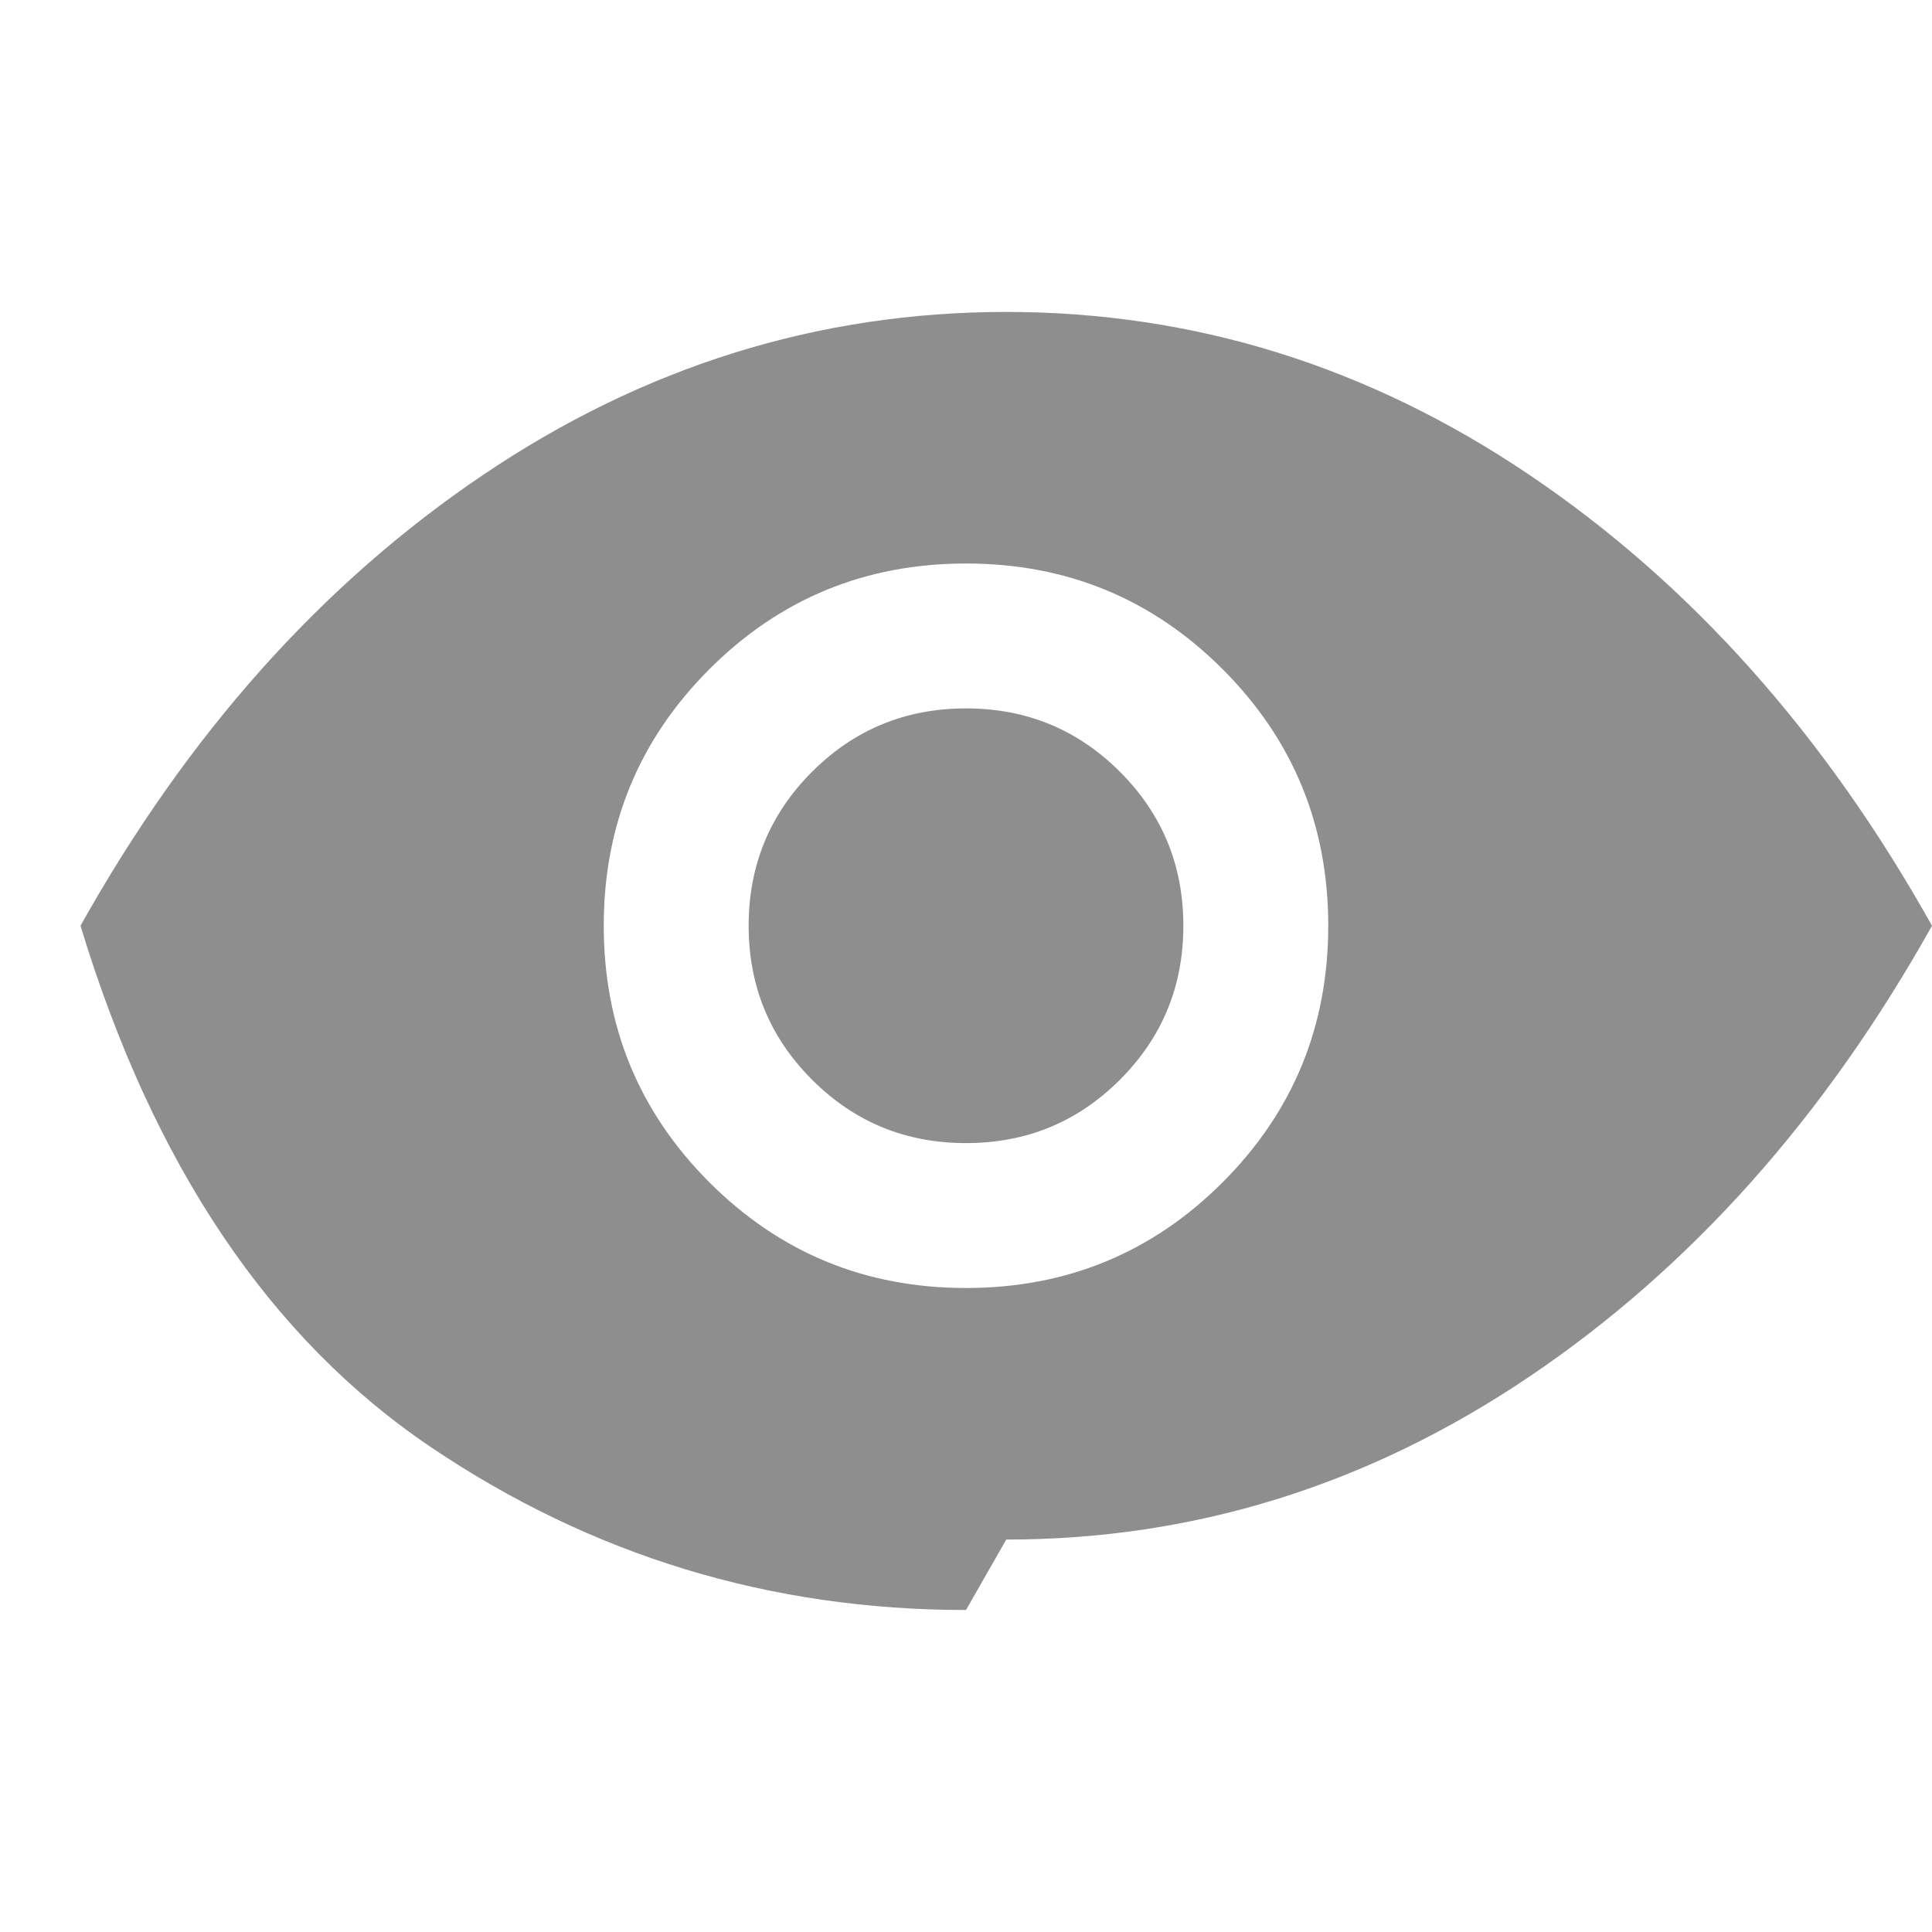
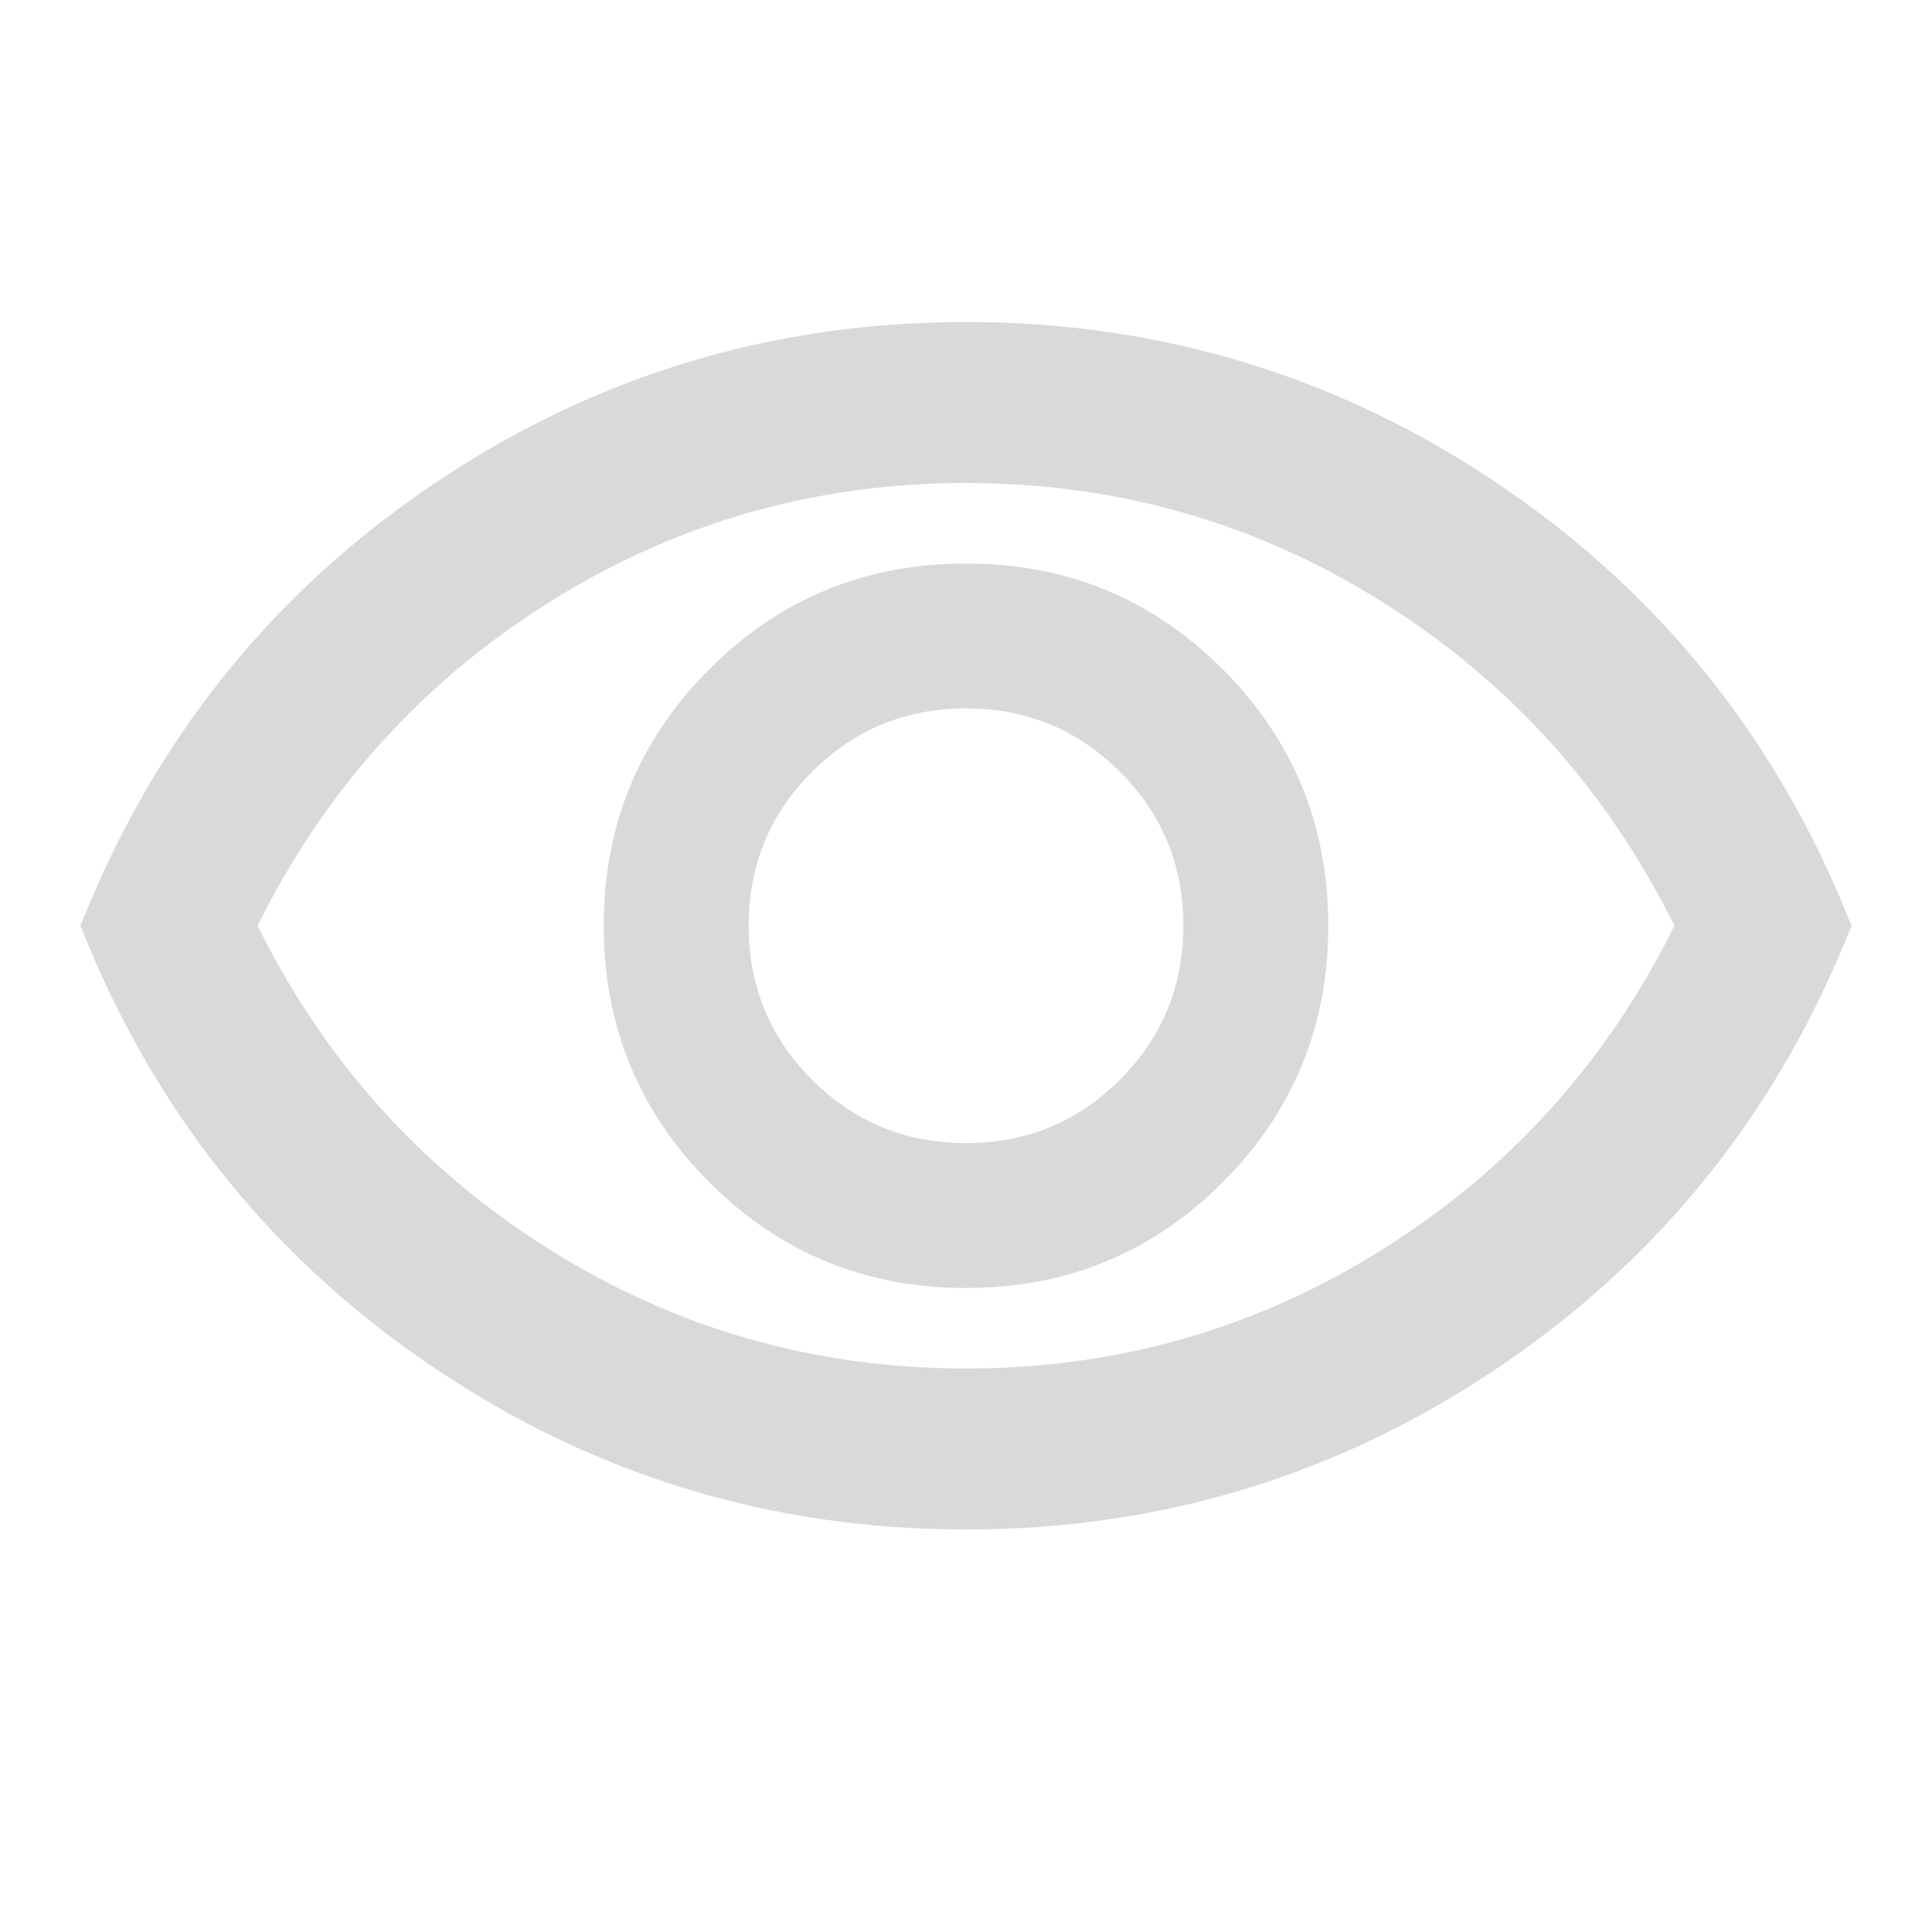
- <svg xmlns="http://www.w3.org/2000/svg" height="24px" viewBox="0 -960 960 960" width="24px" fill="#8e8e8e">
-   <path d="M480-320q75 0 127.5-52.5T660-500q0-75-52.5-127.5T480-680q-75 0-127.5 52.5T300-500q0 75 52.5 127.5T480-320Zm0-72q-45 0-76.5-31.5T372-500q0-45 31.5-76.5T480-608q45 0 76.5 31.5T588-500q0 45-31.5 76.5T480-392ZM480-160q-146 0-266-81T40-500q80-143 200-224t260-81q140 0 260 81t200 224q-80 143-200 224t-260 81Z" />
+ <svg xmlns="http://www.w3.org/2000/svg" height="24px" viewBox="0 -960 960 960" width="24px" fill="#D9D9D9">
+   <path d="M480-320q75 0 127.5-52.5T660-500q0-75-52.5-127.5T480-680q-75 0-127.5 52.5T300-500q0 75 52.5 127.5T480-320Zm0-72q-45 0-76.5-31.5T372-500q0-45 31.5-76.5T480-608q45 0 76.5 31.5T588-500q0 45-31.5 76.5T480-392Zm0 192q-146 0-266-81.5T40-500q54-137 174-218.5T480-800q146 0 266 81.5T920-500q-54 137-174 218.5T480-200Zm0-300Zm0 220q113 0 207.5-59.5T832-500q-50-101-144.5-160.5T480-720q-113 0-207.5 59.5T128-500q50 101 144.5 160.5T480-280Z" />
</svg>
